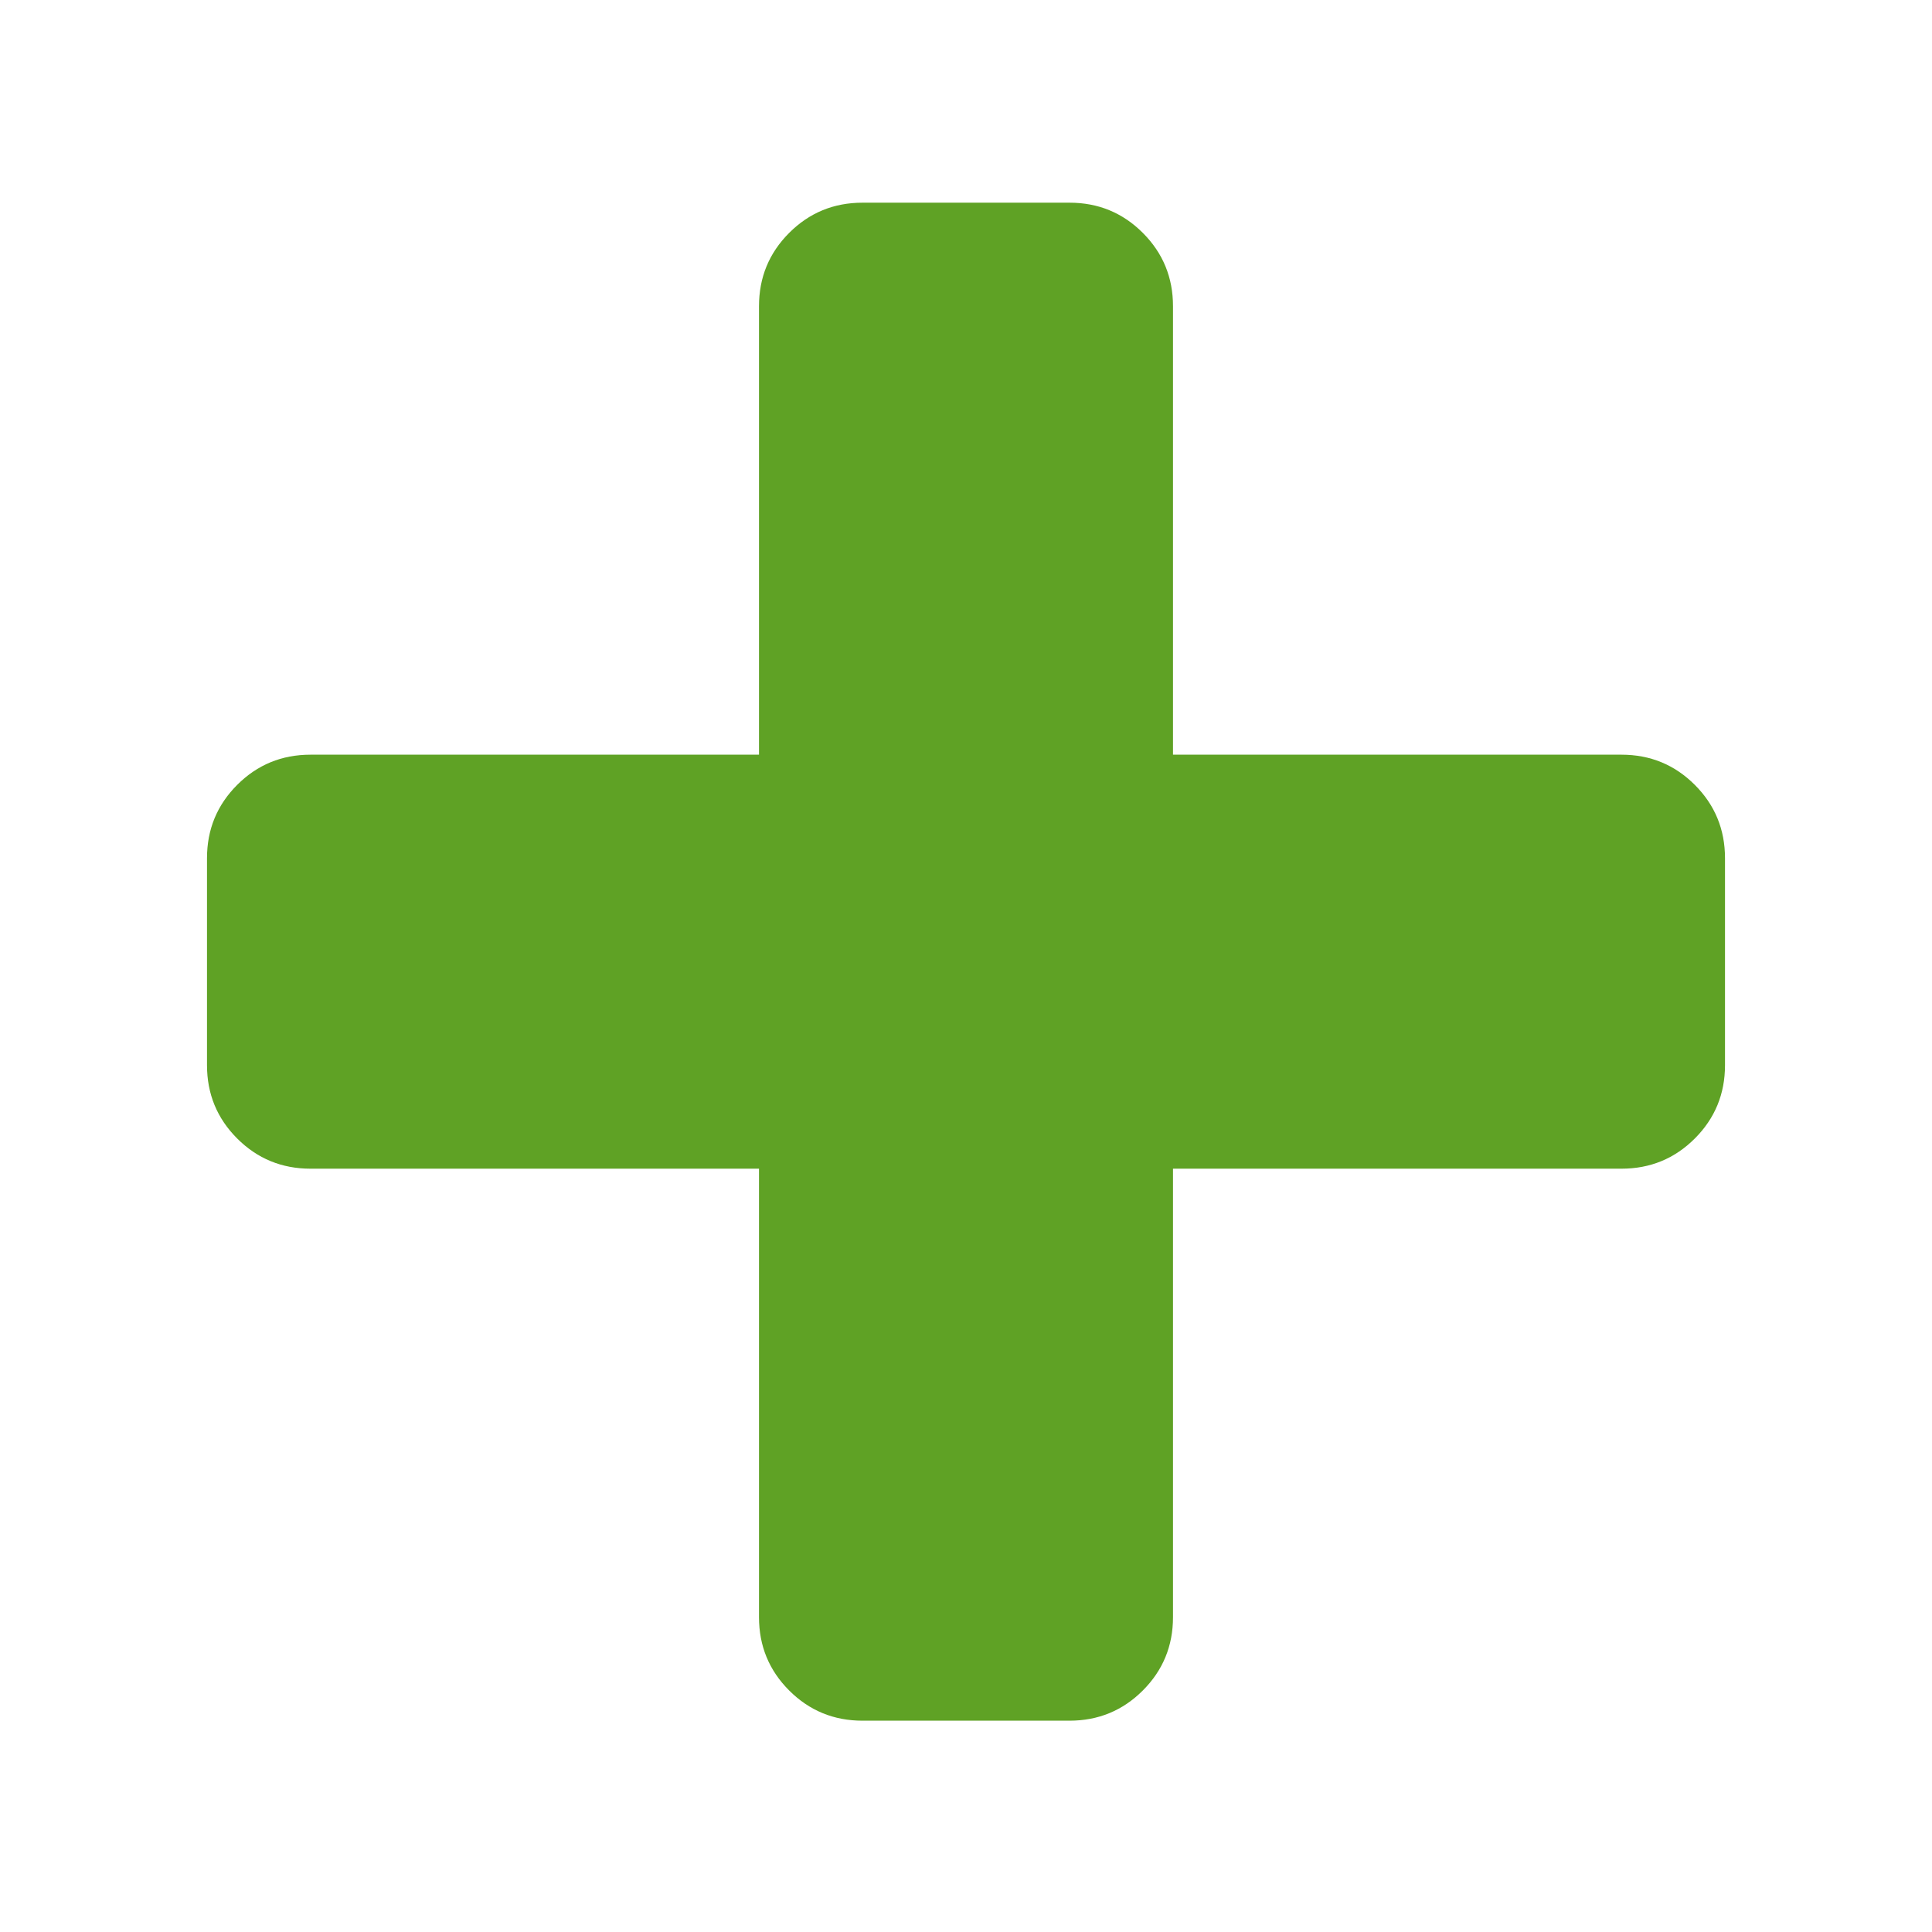
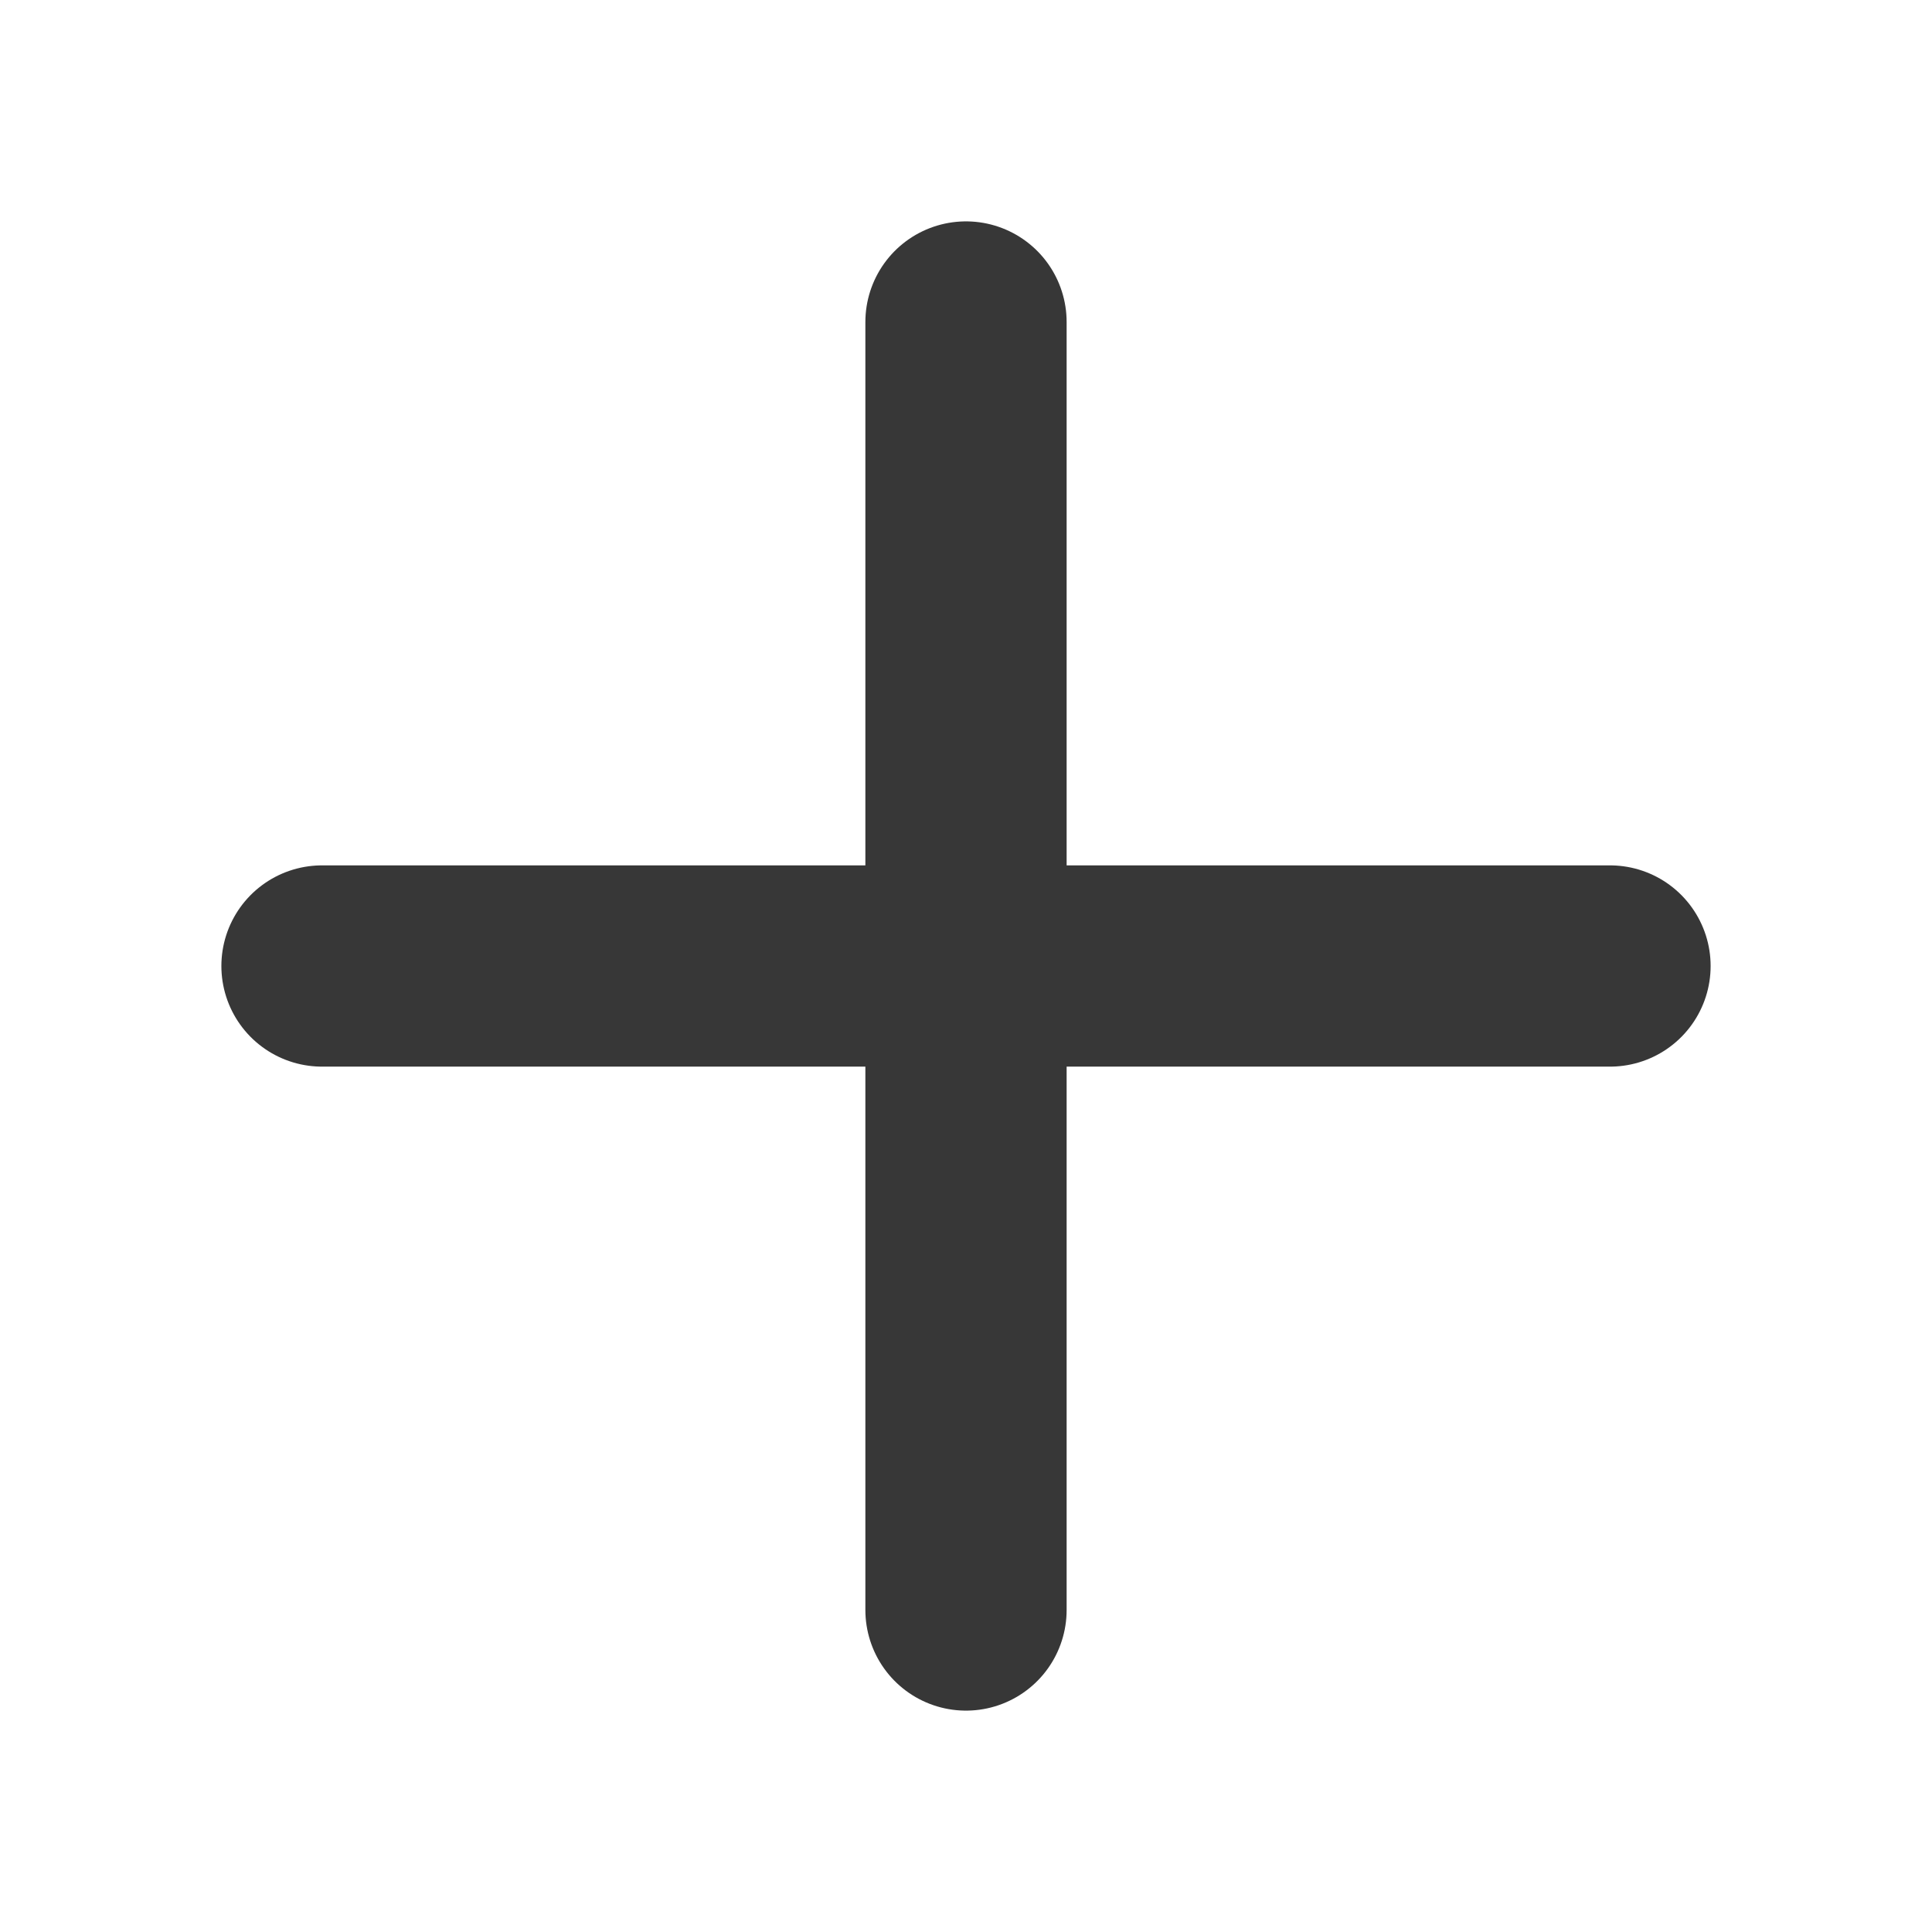
- <svg xmlns="http://www.w3.org/2000/svg" width="13" height="13" viewBox="0 0 1792 1792">
-   <path fill="#5fa225" d="M1600 796v192q0 40-28 68t-68 28h-416v416q0 40-28 68t-68 28h-192q-40 0-68-28t-28-68v-416h-416q-40 0-68-28t-28-68v-192q0-40 28-68t68-28h416v-416q0-40 28-68t68-28h192q40 0 68 28t28 68v416h416q40 0 68 28t28 68z" />
+ <svg xmlns="http://www.w3.org/2000/svg" viewBox="0 0 24 24" width="24" height="24" color="#373737" fill="none">
+   <path d="M12 4V20" stroke="currentColor" stroke-width="2.5" stroke-linecap="round" stroke-linejoin="round" />
+   <path d="M4 12H20" stroke="currentColor" stroke-width="2.5" stroke-linecap="round" stroke-linejoin="round" />
</svg>
